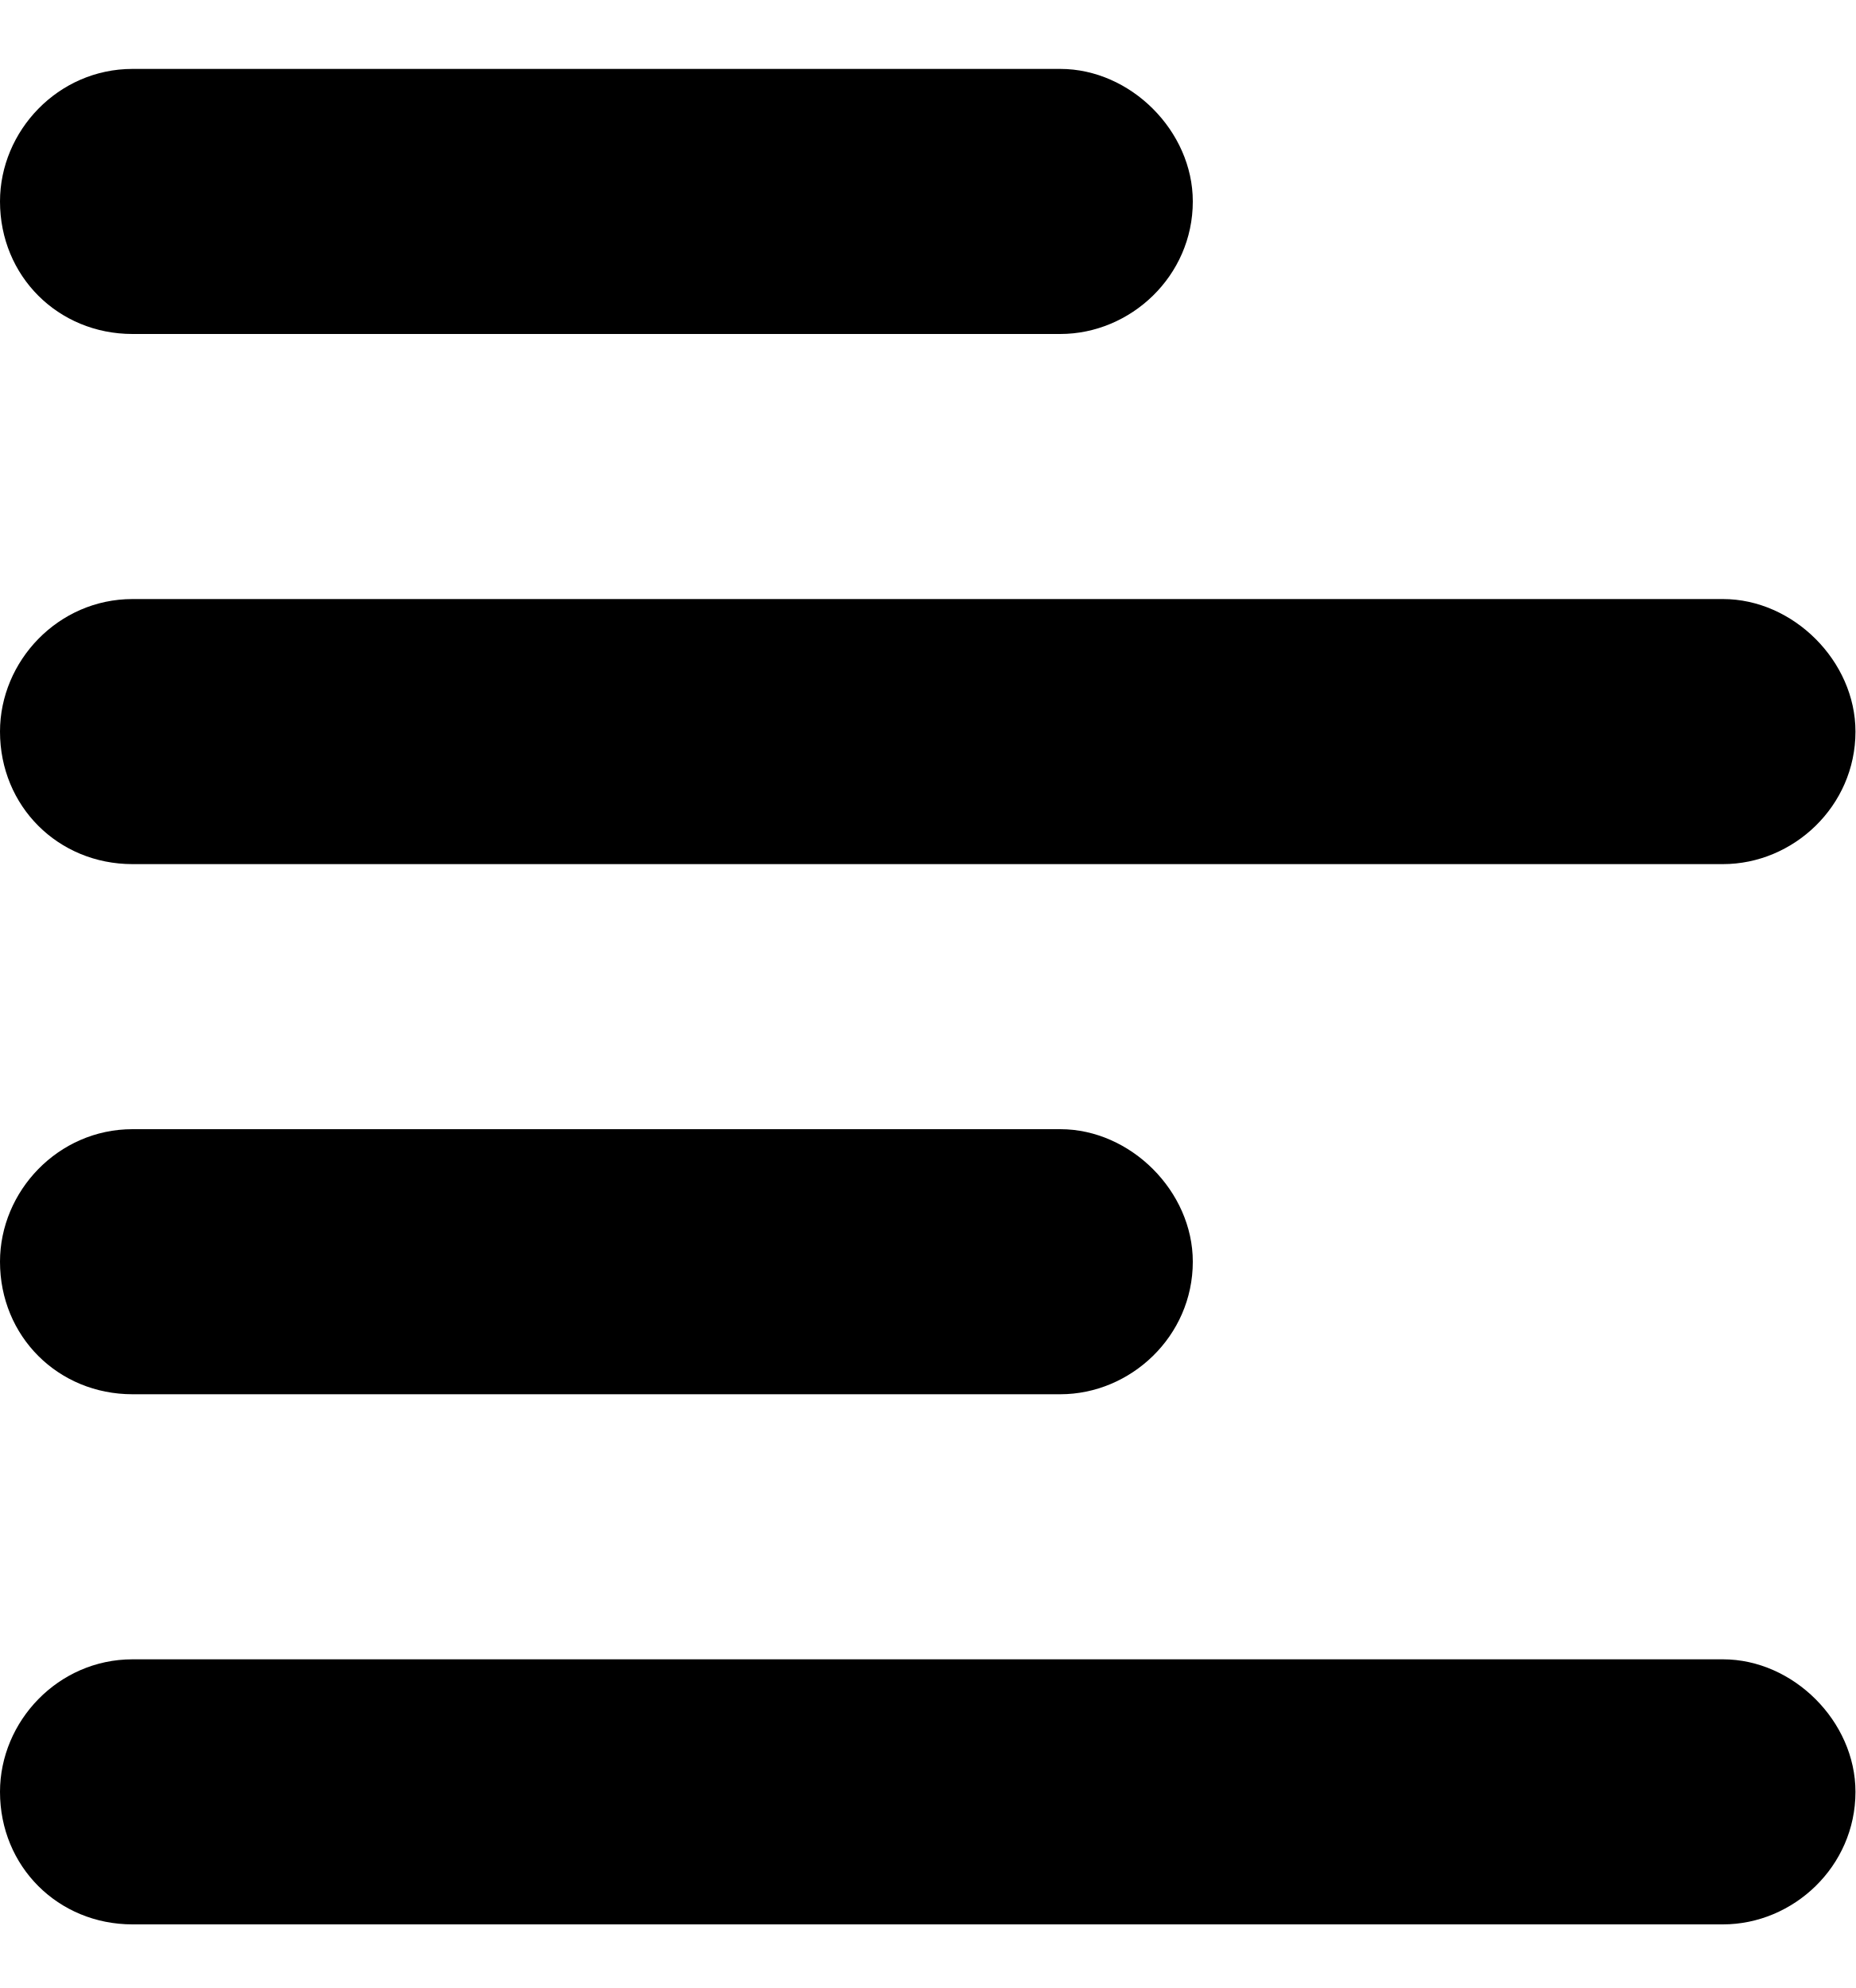
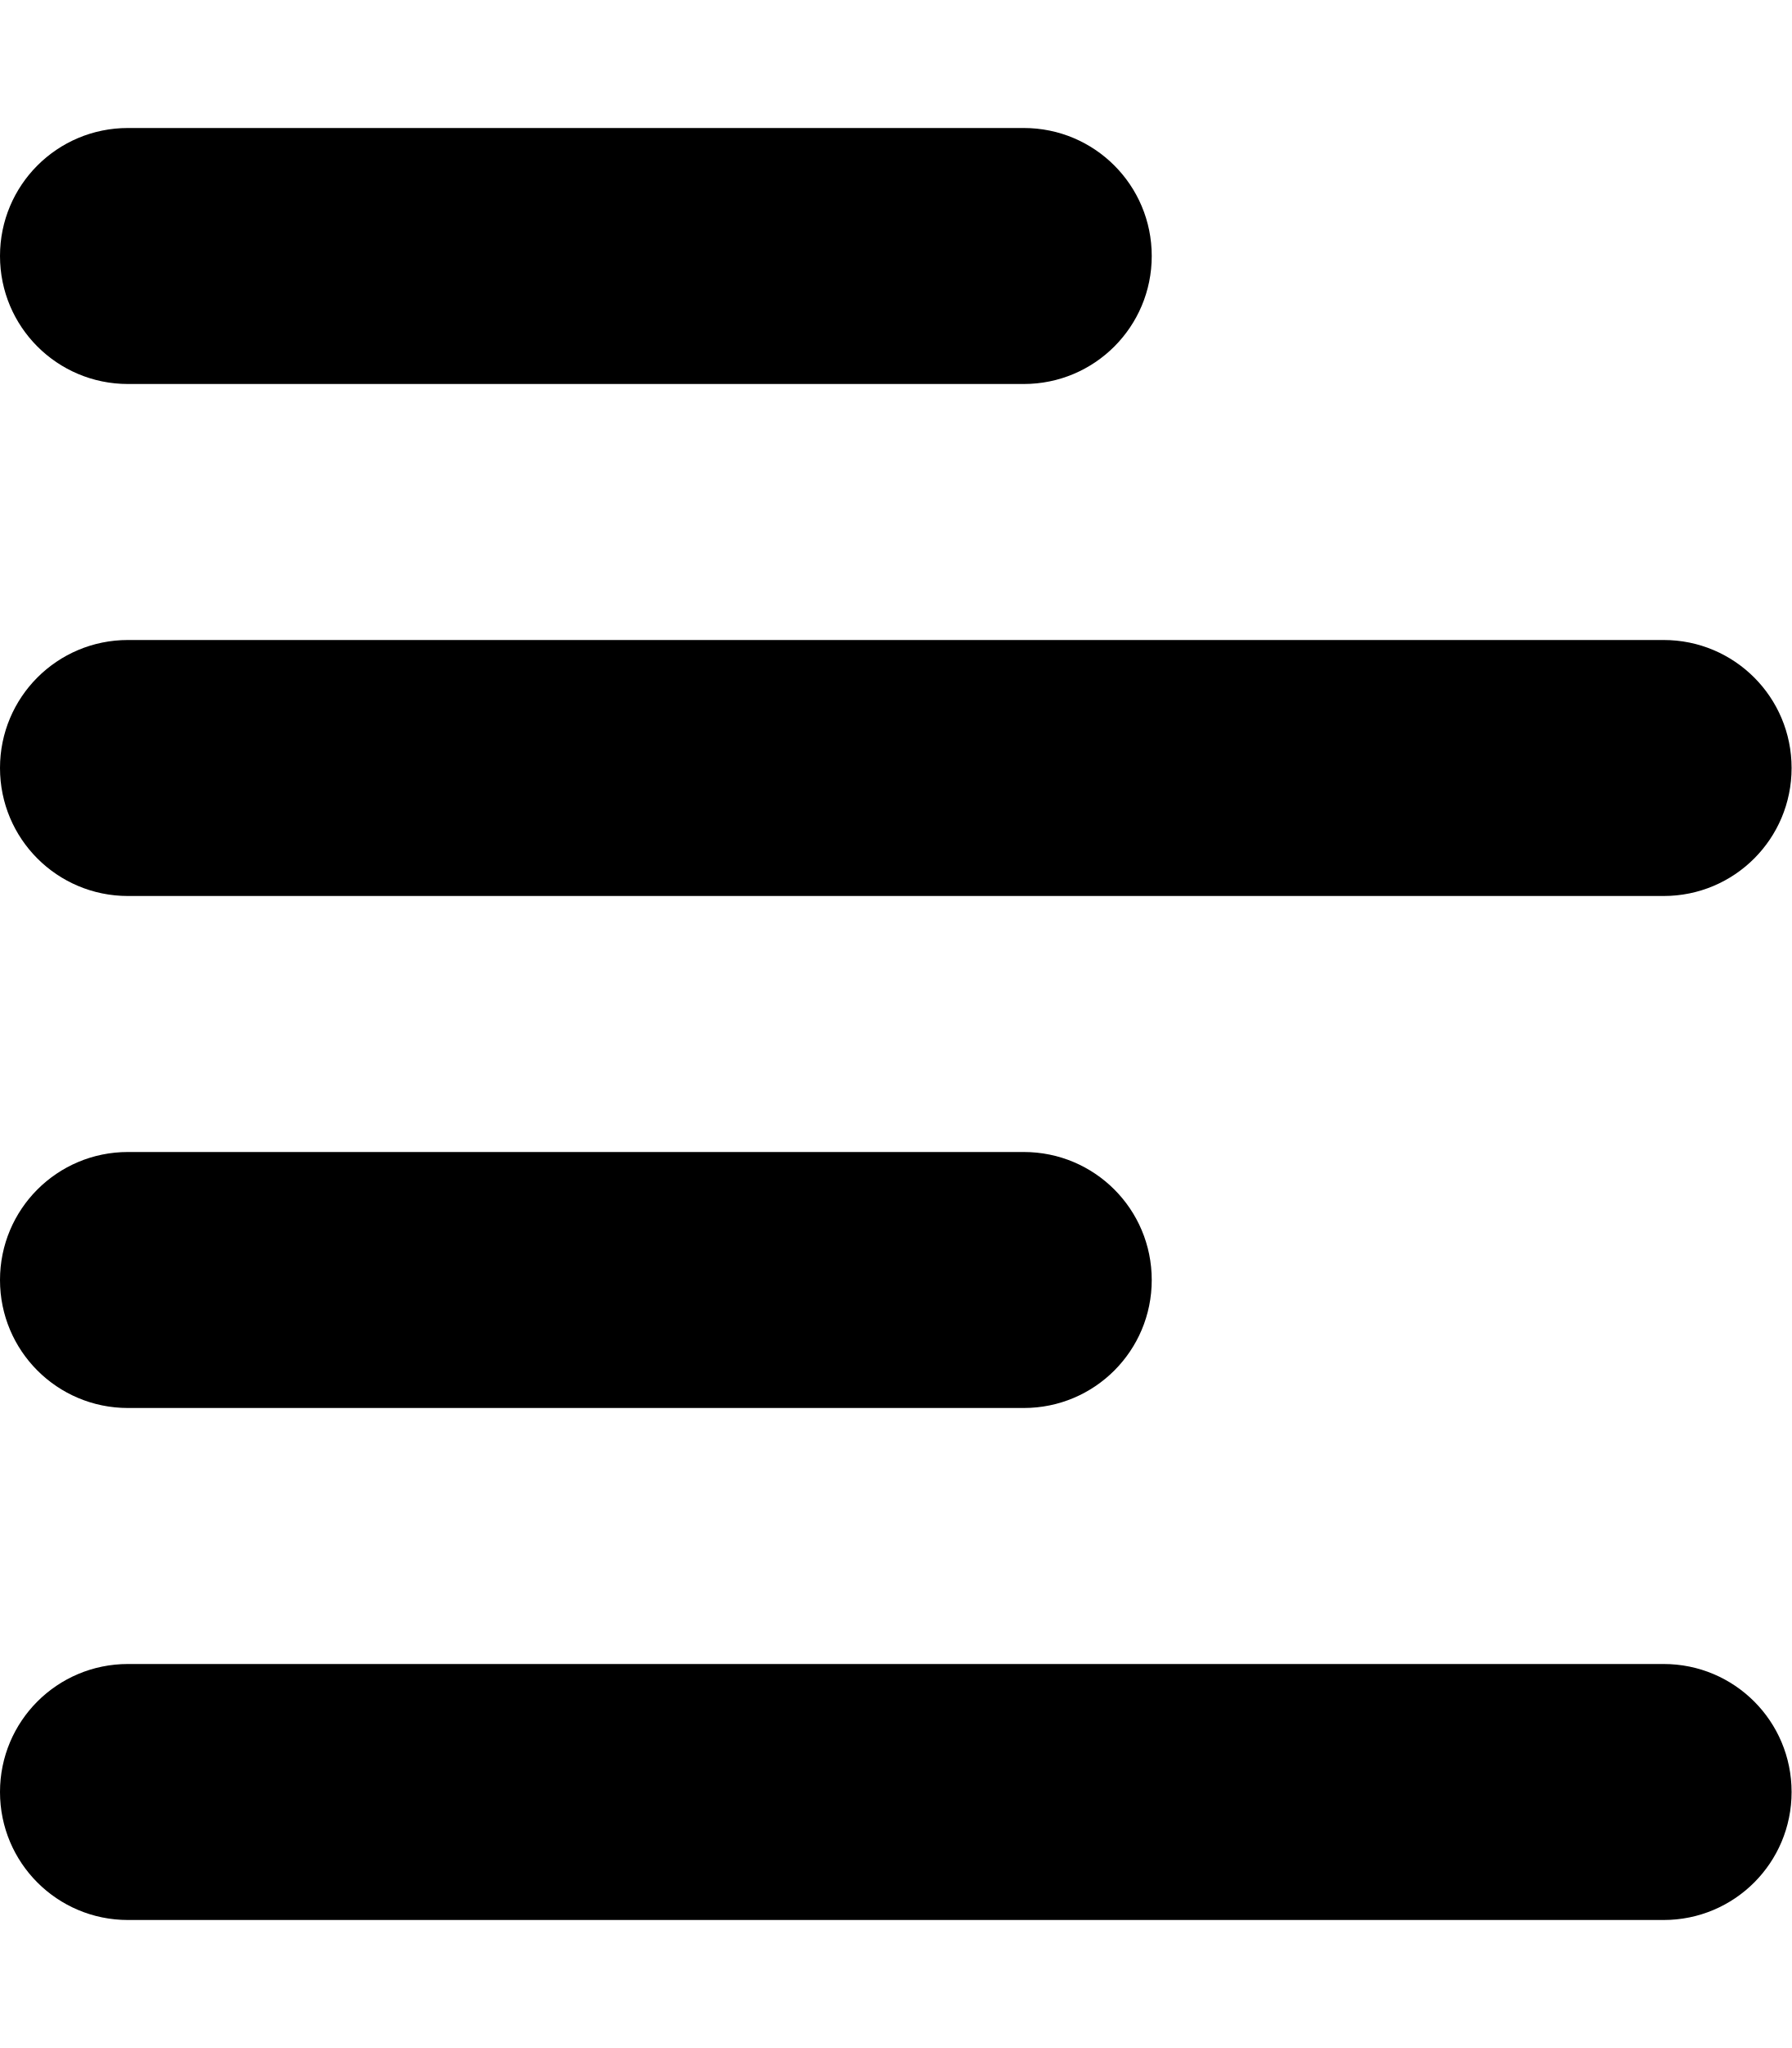
- <svg xmlns="http://www.w3.org/2000/svg" viewBox="0 0 14 15" fill="none">
-   <path d="M9 1.52C9 2.083 8.531 2.52 8 2.52H1C0.438 2.52 0 2.083 0 1.52C0 0.989 0.438 0.52 1 0.52H8C8.531 0.52 9 0.989 9 1.52ZM9 9.52C9 10.083 8.531 10.52 8 10.52H1C0.438 10.52 0 10.083 0 9.52C0 8.989 0.438 8.52 1 8.52H8C8.531 8.52 9 8.989 9 9.52ZM0 5.52C0 4.989 0.438 4.52 1 4.52H13C13.531 4.52 14 4.989 14 5.52C14 6.083 13.531 6.52 13 6.52H1C0.438 6.52 0 6.083 0 5.52ZM14 13.52C14 14.083 13.531 14.52 13 14.52H1C0.438 14.52 0 14.083 0 13.52C0 12.989 0.438 12.52 1 12.52H13C13.531 12.52 14 12.989 14 13.52Z" fill="black" />
+ <svg xmlns="http://www.w3.org/2000/svg" viewBox="0 0 448 512">
+   <path d="M288 64c0 17.7-14.3 32-32 32H32C14.3 96 0 81.7 0 64S14.3 32 32 32H256c17.7 0 32 14.3 32 32zm0 256c0 17.7-14.3 32-32 32H32c-17.7 0-32-14.3-32-32s14.3-32 32-32H256c17.7 0 32 14.3 32 32zM0 192c0-17.7 14.3-32 32-32H416c17.7 0 32 14.3 32 32s-14.3 32-32 32H32c-17.7 0-32-14.3-32-32zM448 448c0 17.7-14.3 32-32 32H32c-17.7 0-32-14.3-32-32s14.3-32 32-32H416c17.7 0 32 14.3 32 32z" />
</svg>
